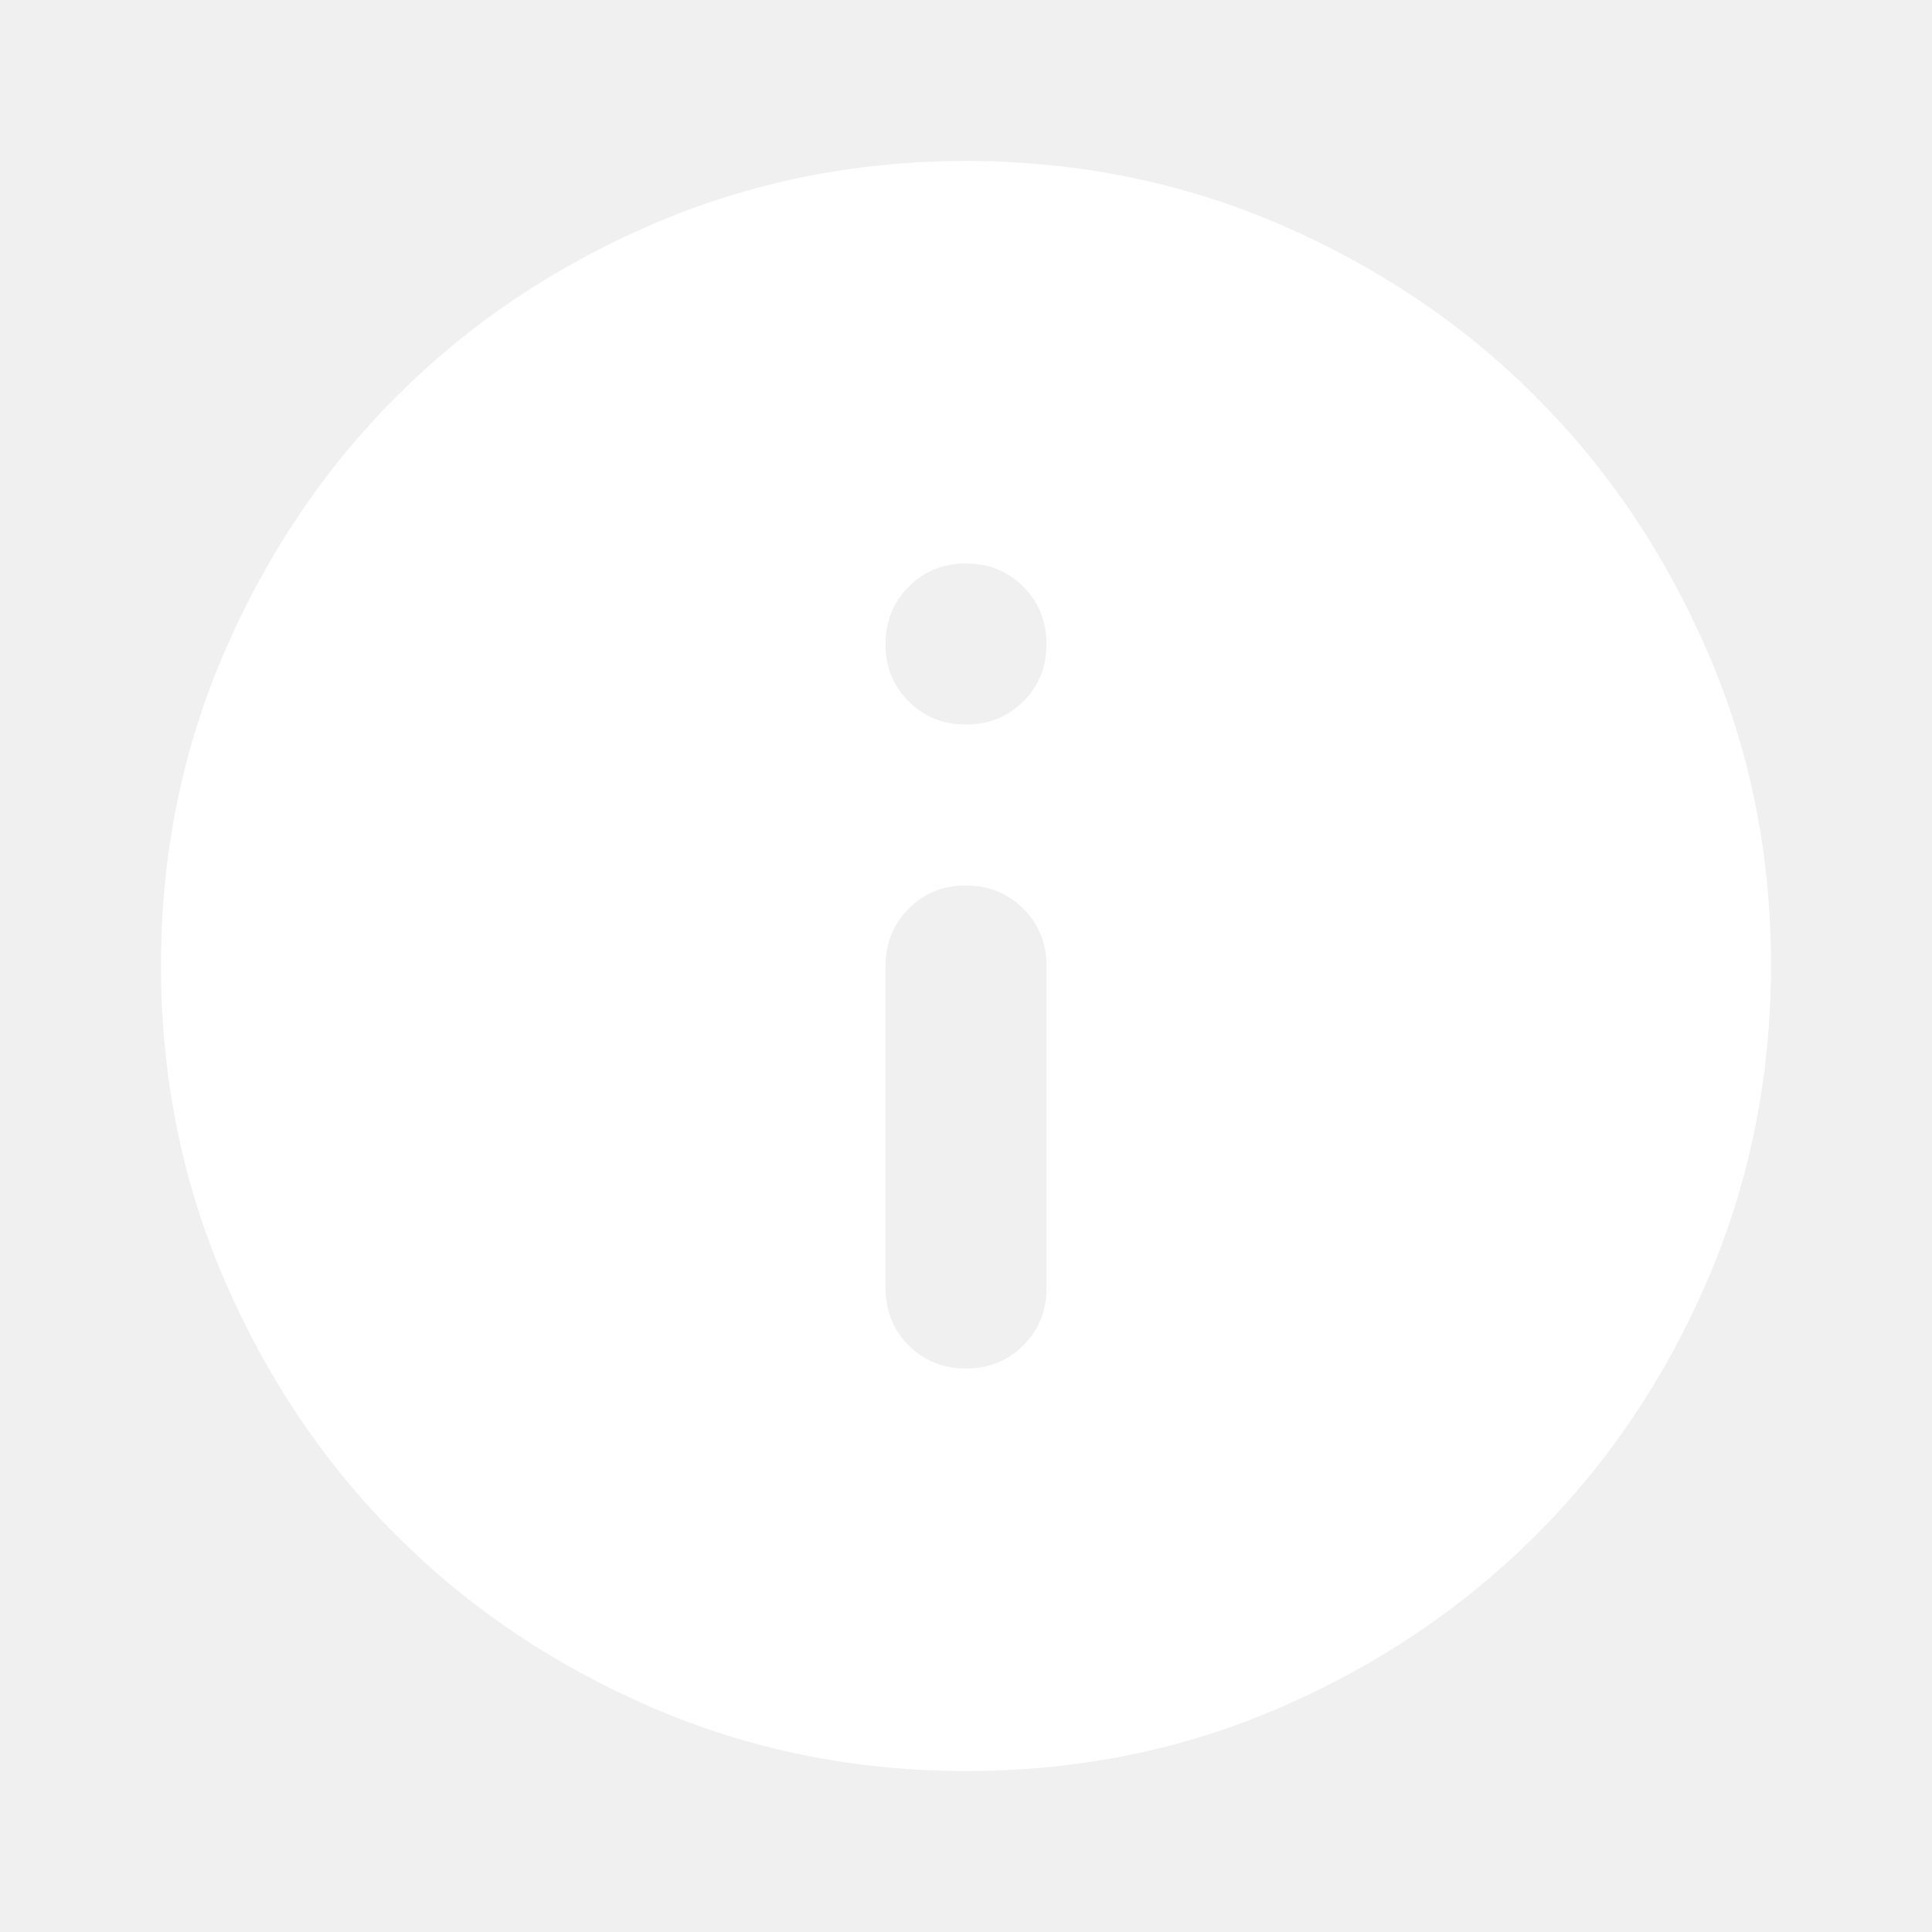
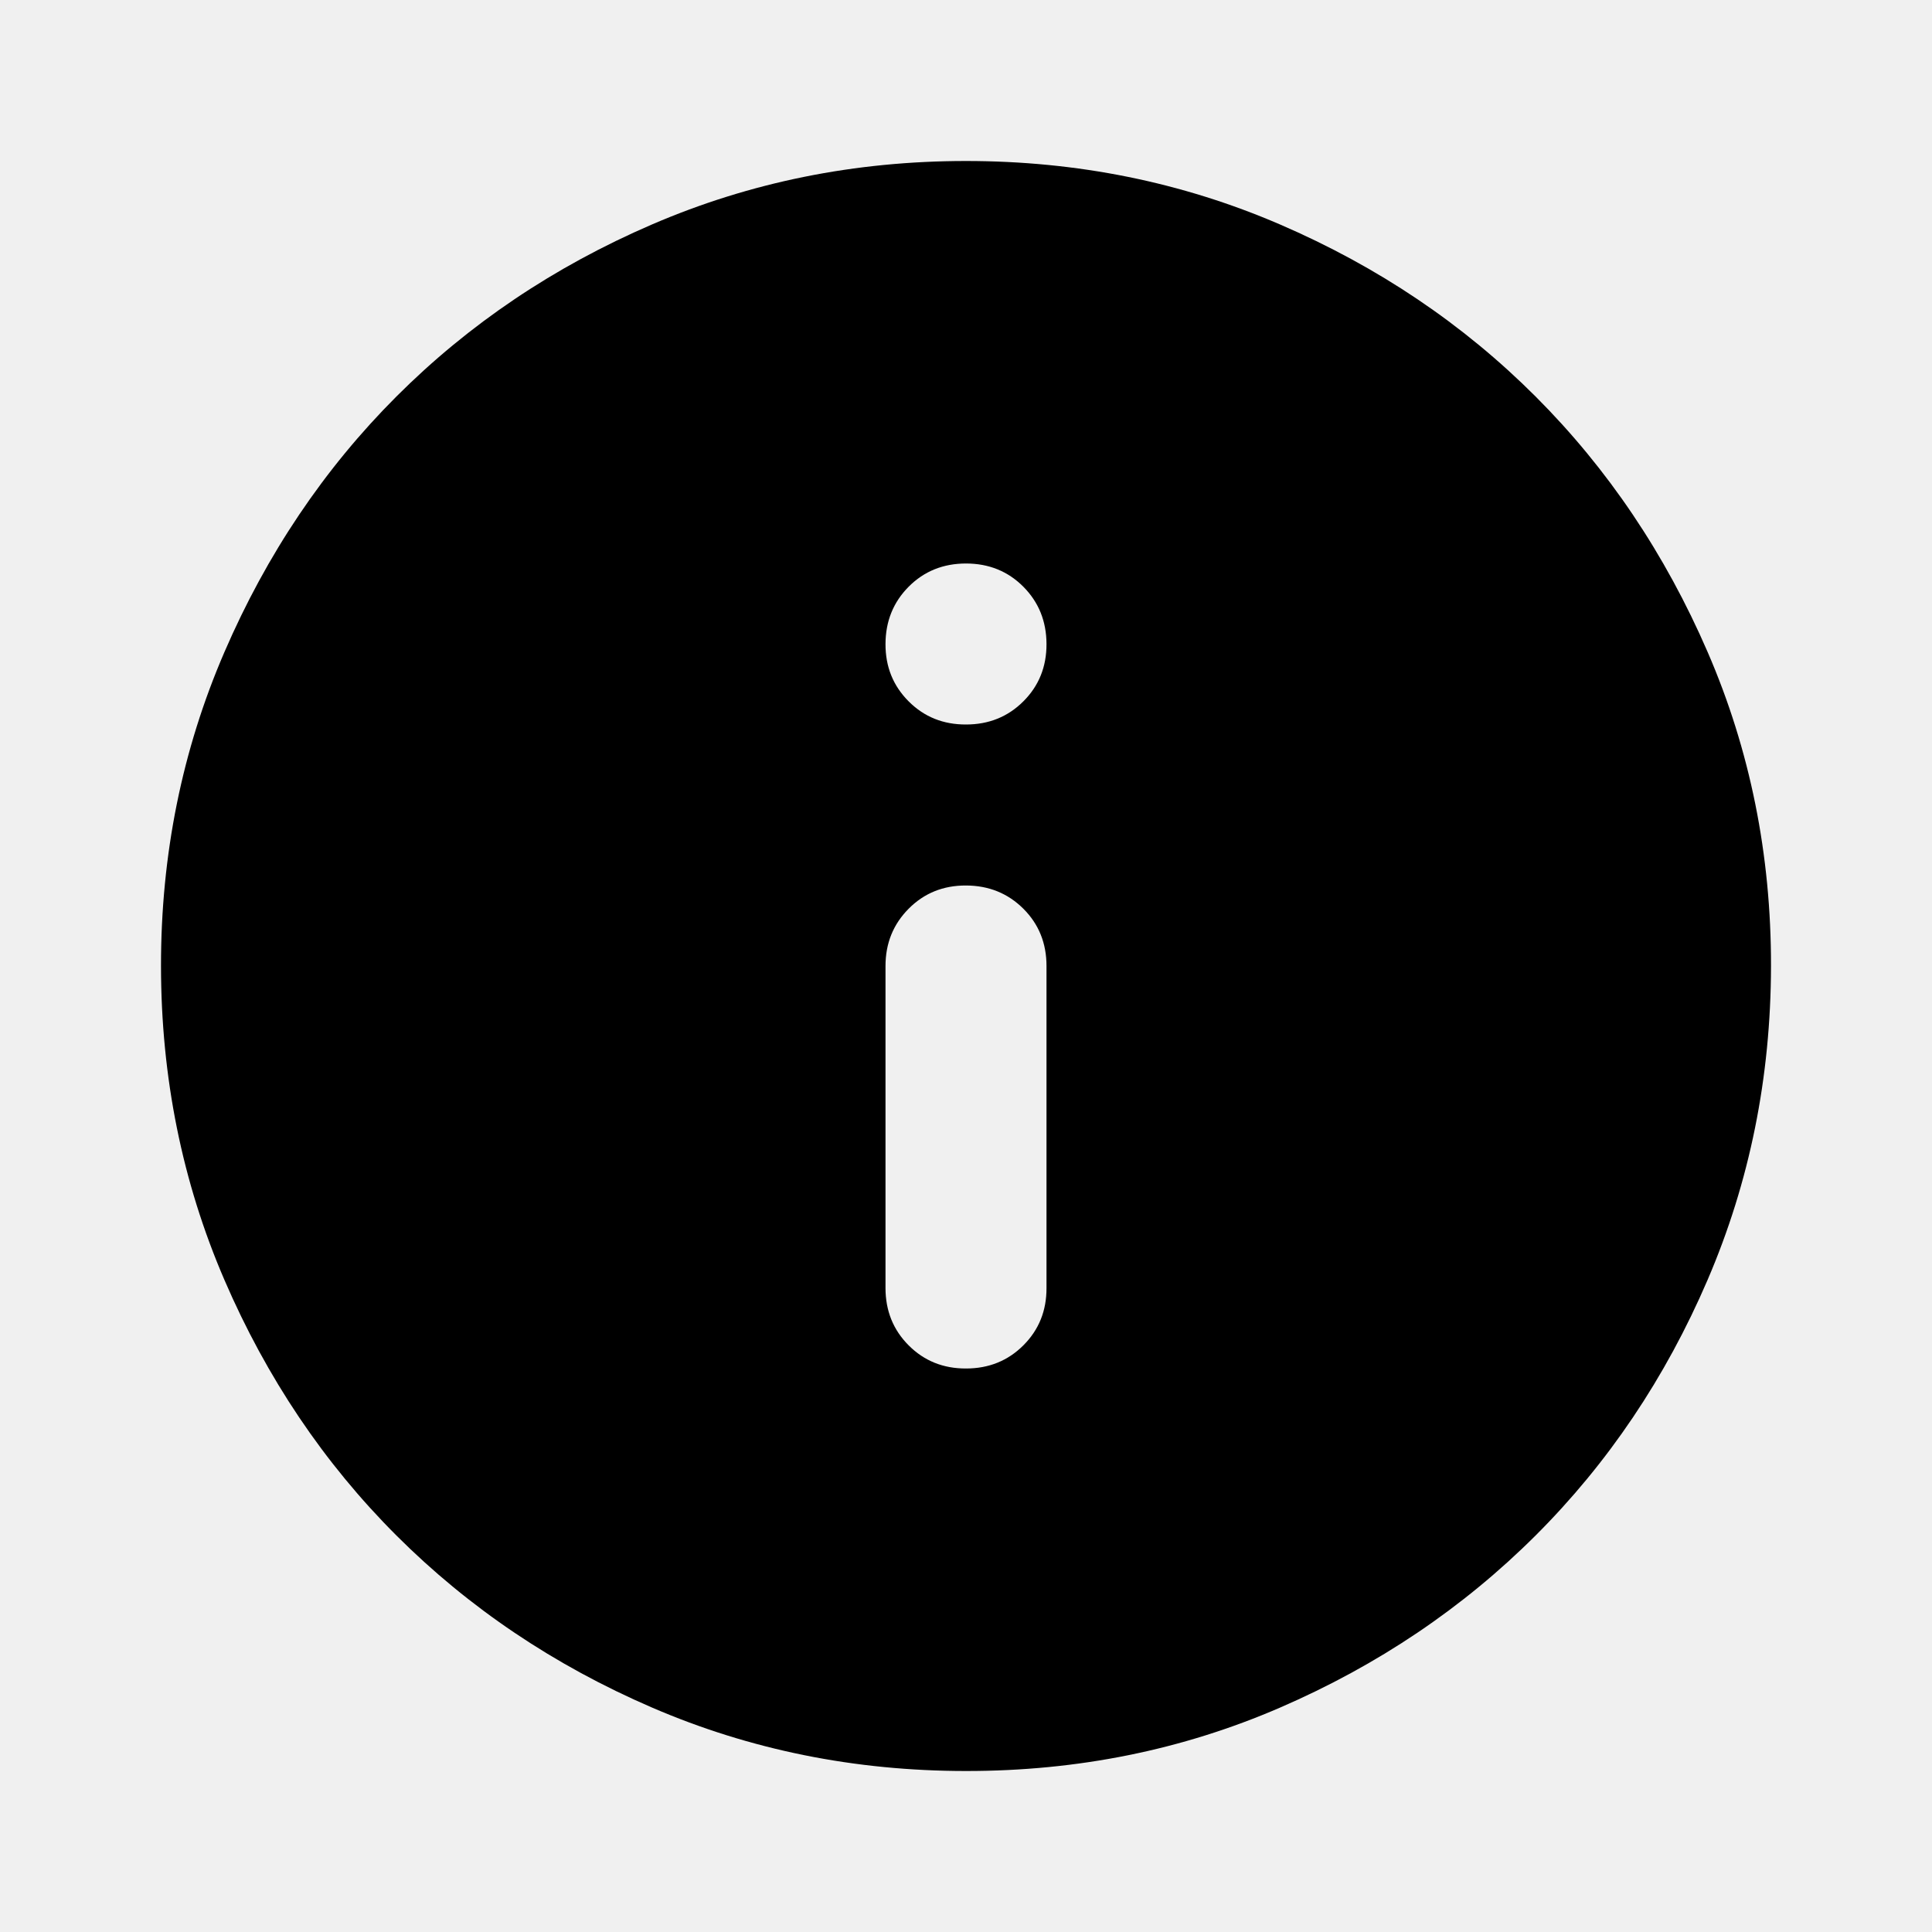
- <svg xmlns="http://www.w3.org/2000/svg" width="24" height="24" viewBox="0 0 24 24" fill="none">
-   <path d="M12 17C12.283 17 12.521 16.904 12.713 16.712C12.905 16.52 13.001 16.283 13 16V12C13 11.717 12.904 11.479 12.712 11.288C12.52 11.097 12.283 11.001 12 11C11.717 10.999 11.48 11.095 11.288 11.288C11.096 11.481 11 11.718 11 12V16C11 16.283 11.096 16.521 11.288 16.713C11.48 16.905 11.717 17.001 12 17ZM12 9C12.283 9 12.521 8.904 12.713 8.712C12.905 8.52 13.001 8.283 13 8C12.999 7.717 12.903 7.48 12.712 7.288C12.521 7.096 12.283 7 12 7C11.717 7 11.479 7.096 11.288 7.288C11.097 7.48 11.001 7.717 11 8C10.999 8.283 11.095 8.52 11.288 8.713C11.481 8.906 11.718 9.001 12 9ZM12 22C10.617 22 9.317 21.737 8.1 21.212C6.883 20.687 5.825 19.974 4.925 19.075C4.025 18.176 3.313 17.117 2.788 15.9C2.263 14.683 2.001 13.383 2 12C1.999 10.617 2.262 9.317 2.788 8.1C3.314 6.883 4.026 5.824 4.925 4.925C5.824 4.026 6.882 3.313 8.1 2.788C9.318 2.263 10.618 2 12 2C13.382 2 14.682 2.263 15.9 2.788C17.118 3.313 18.176 4.026 19.075 4.925C19.974 5.824 20.686 6.883 21.213 8.1C21.74 9.317 22.002 10.617 22 12C21.998 13.383 21.735 14.683 21.212 15.9C20.689 17.117 19.976 18.176 19.075 19.075C18.174 19.974 17.115 20.687 15.9 21.213C14.685 21.739 13.385 22.001 12 22Z" fill="white" />
+ <svg xmlns="http://www.w3.org/2000/svg" viewBox="0 0 24 24" fill="currentColor">
+   <path d="M12 17C12.283 17 12.521 16.904 12.713 16.712C12.905 16.52 13.001 16.283 13 16V12C13 11.717 12.904 11.479 12.712 11.288C12.52 11.097 12.283 11.001 12 11C11.717 10.999 11.48 11.095 11.288 11.288C11.096 11.481 11 11.718 11 12V16C11 16.283 11.096 16.521 11.288 16.713C11.48 16.905 11.717 17.001 12 17ZM12 9C12.283 9 12.521 8.904 12.713 8.712C12.905 8.52 13.001 8.283 13 8C12.999 7.717 12.903 7.48 12.712 7.288C12.521 7.096 12.283 7 12 7C11.717 7 11.479 7.096 11.288 7.288C11.097 7.48 11.001 7.717 11 8C10.999 8.283 11.095 8.52 11.288 8.713C11.481 8.906 11.718 9.001 12 9ZM12 22C10.617 22 9.317 21.737 8.1 21.212C6.883 20.687 5.825 19.974 4.925 19.075C4.025 18.176 3.313 17.117 2.788 15.9C2.263 14.683 2.001 13.383 2 12C1.999 10.617 2.262 9.317 2.788 8.1C3.314 6.883 4.026 5.824 4.925 4.925C5.824 4.026 6.882 3.313 8.1 2.788C9.318 2.263 10.618 2 12 2C13.382 2 14.682 2.263 15.9 2.788C17.118 3.313 18.176 4.026 19.075 4.925C19.974 5.824 20.686 6.883 21.213 8.1C21.74 9.317 22.002 10.617 22 12C21.998 13.383 21.735 14.683 21.212 15.9C20.689 17.117 19.976 18.176 19.075 19.075C18.174 19.974 17.115 20.687 15.9 21.213C14.685 21.739 13.385 22.001 12 22Z" fill="currentColor" />
</svg>
